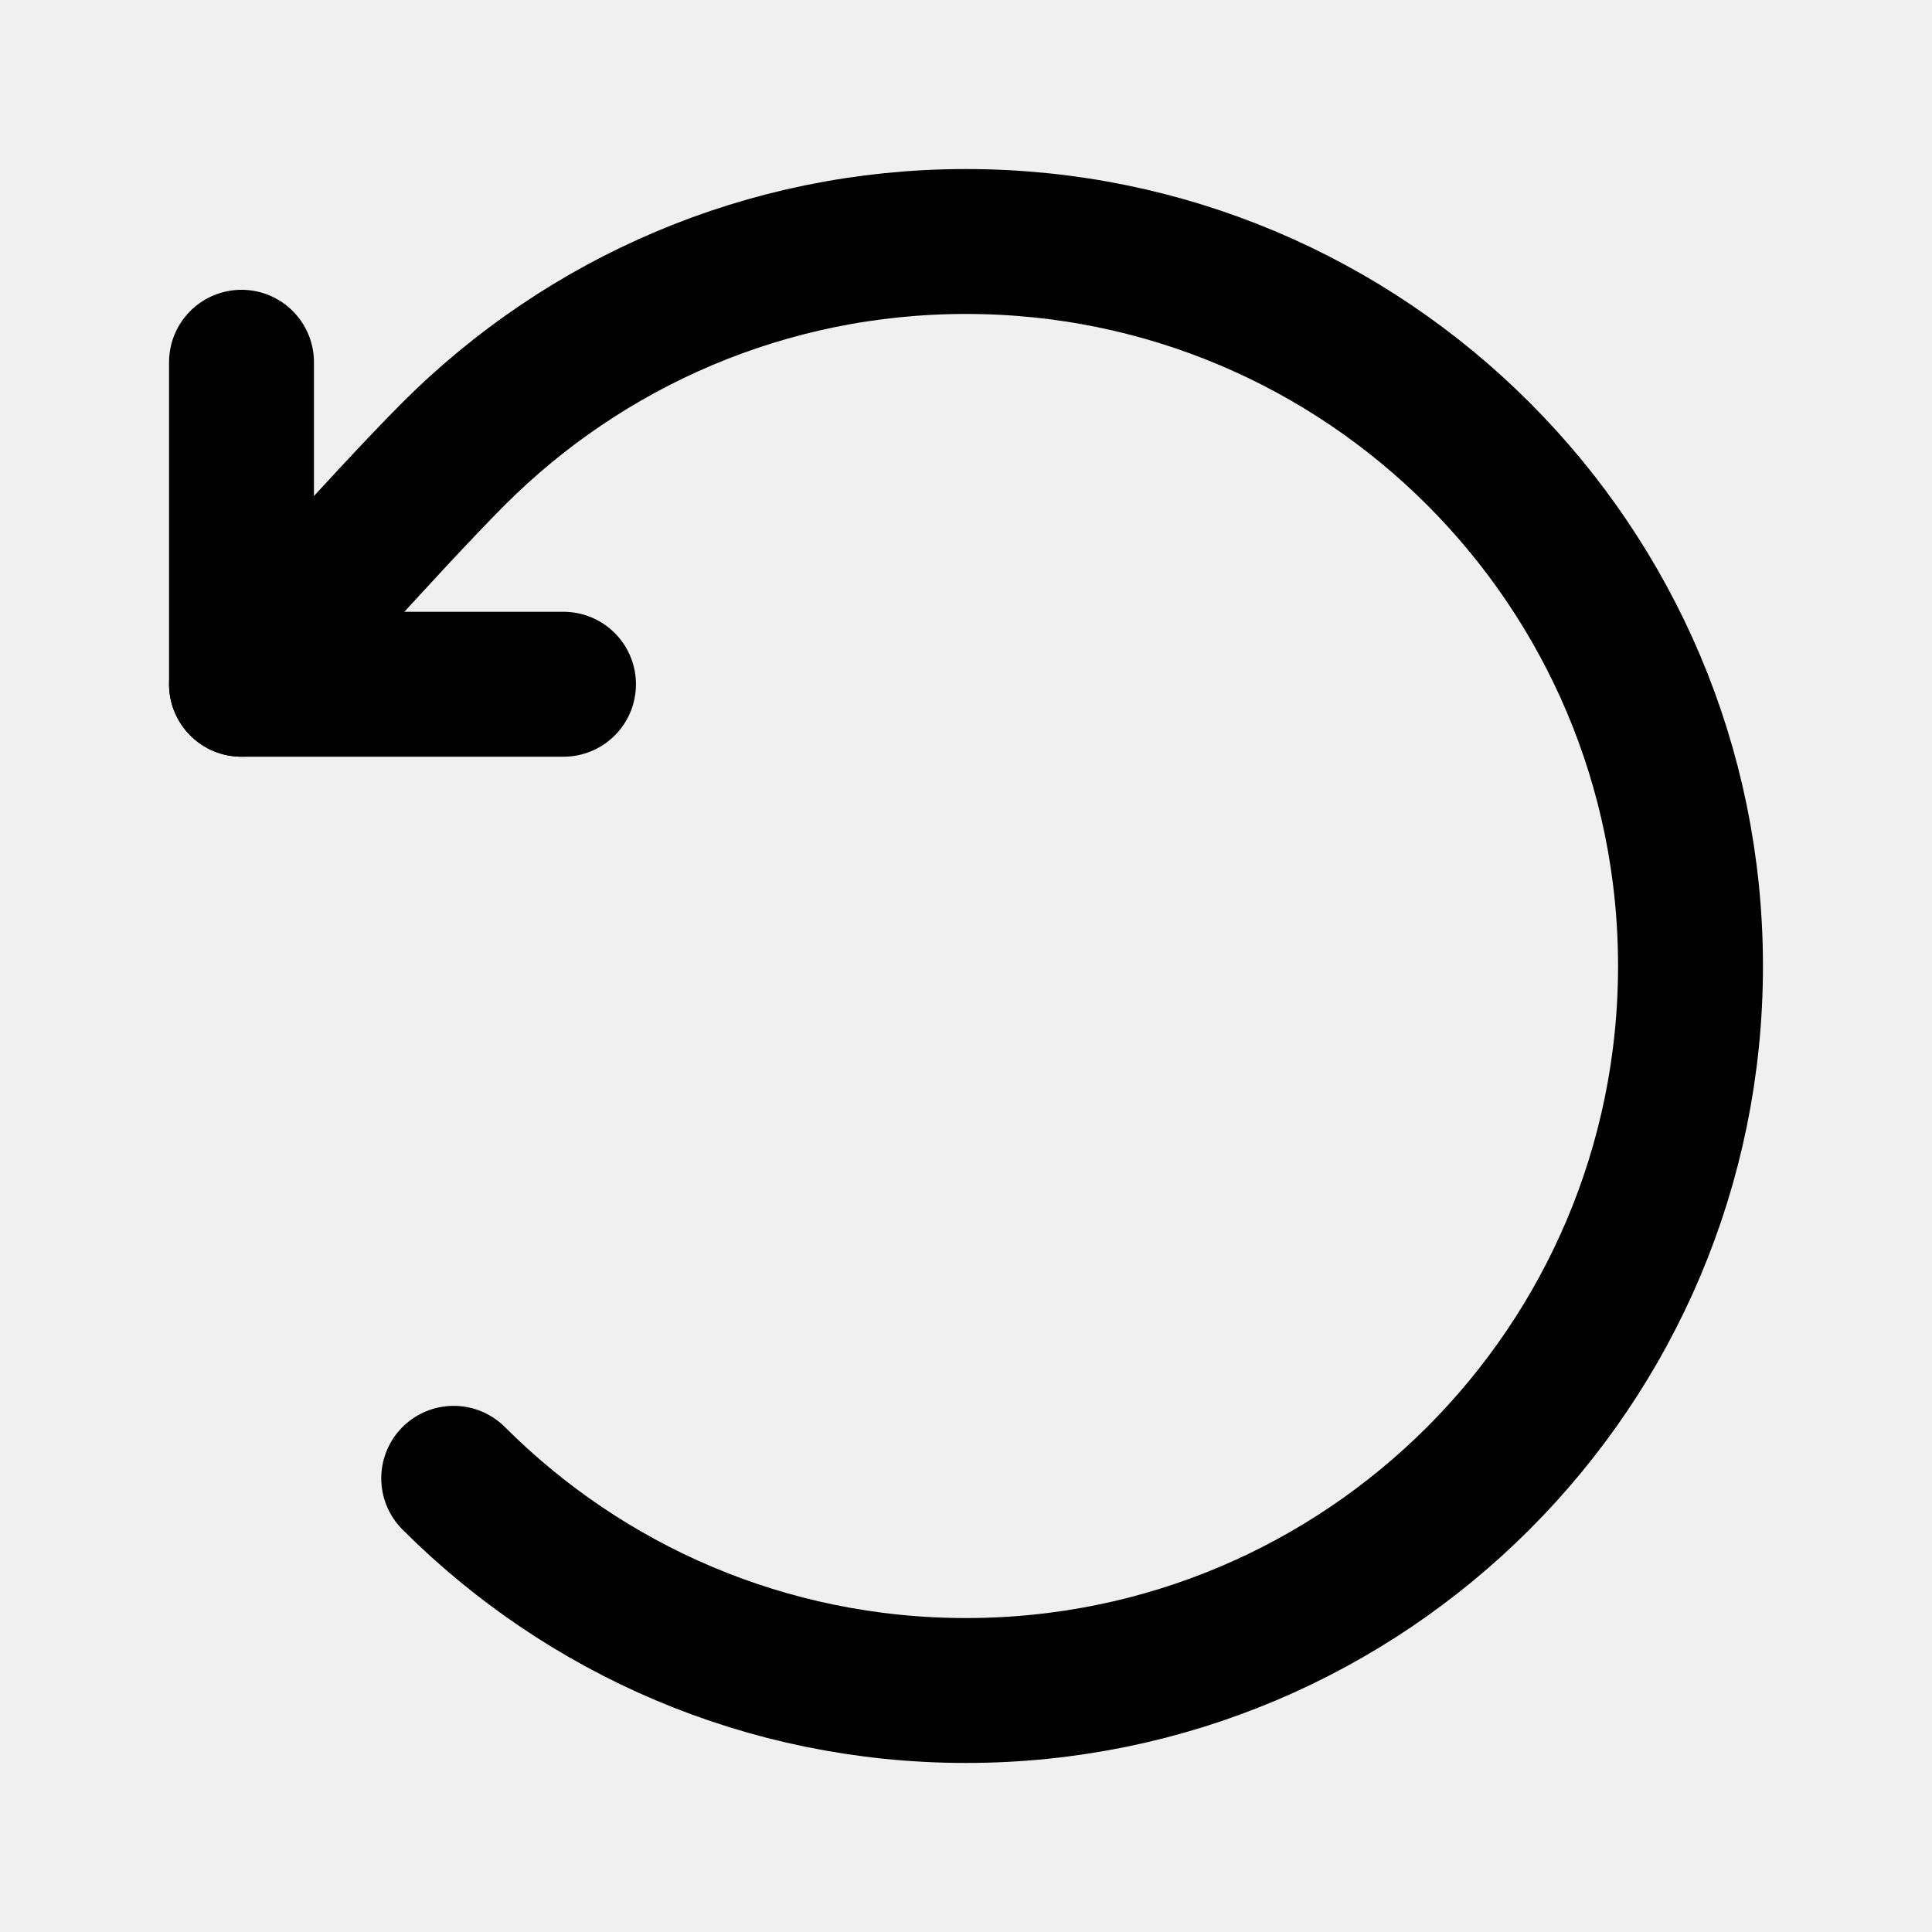
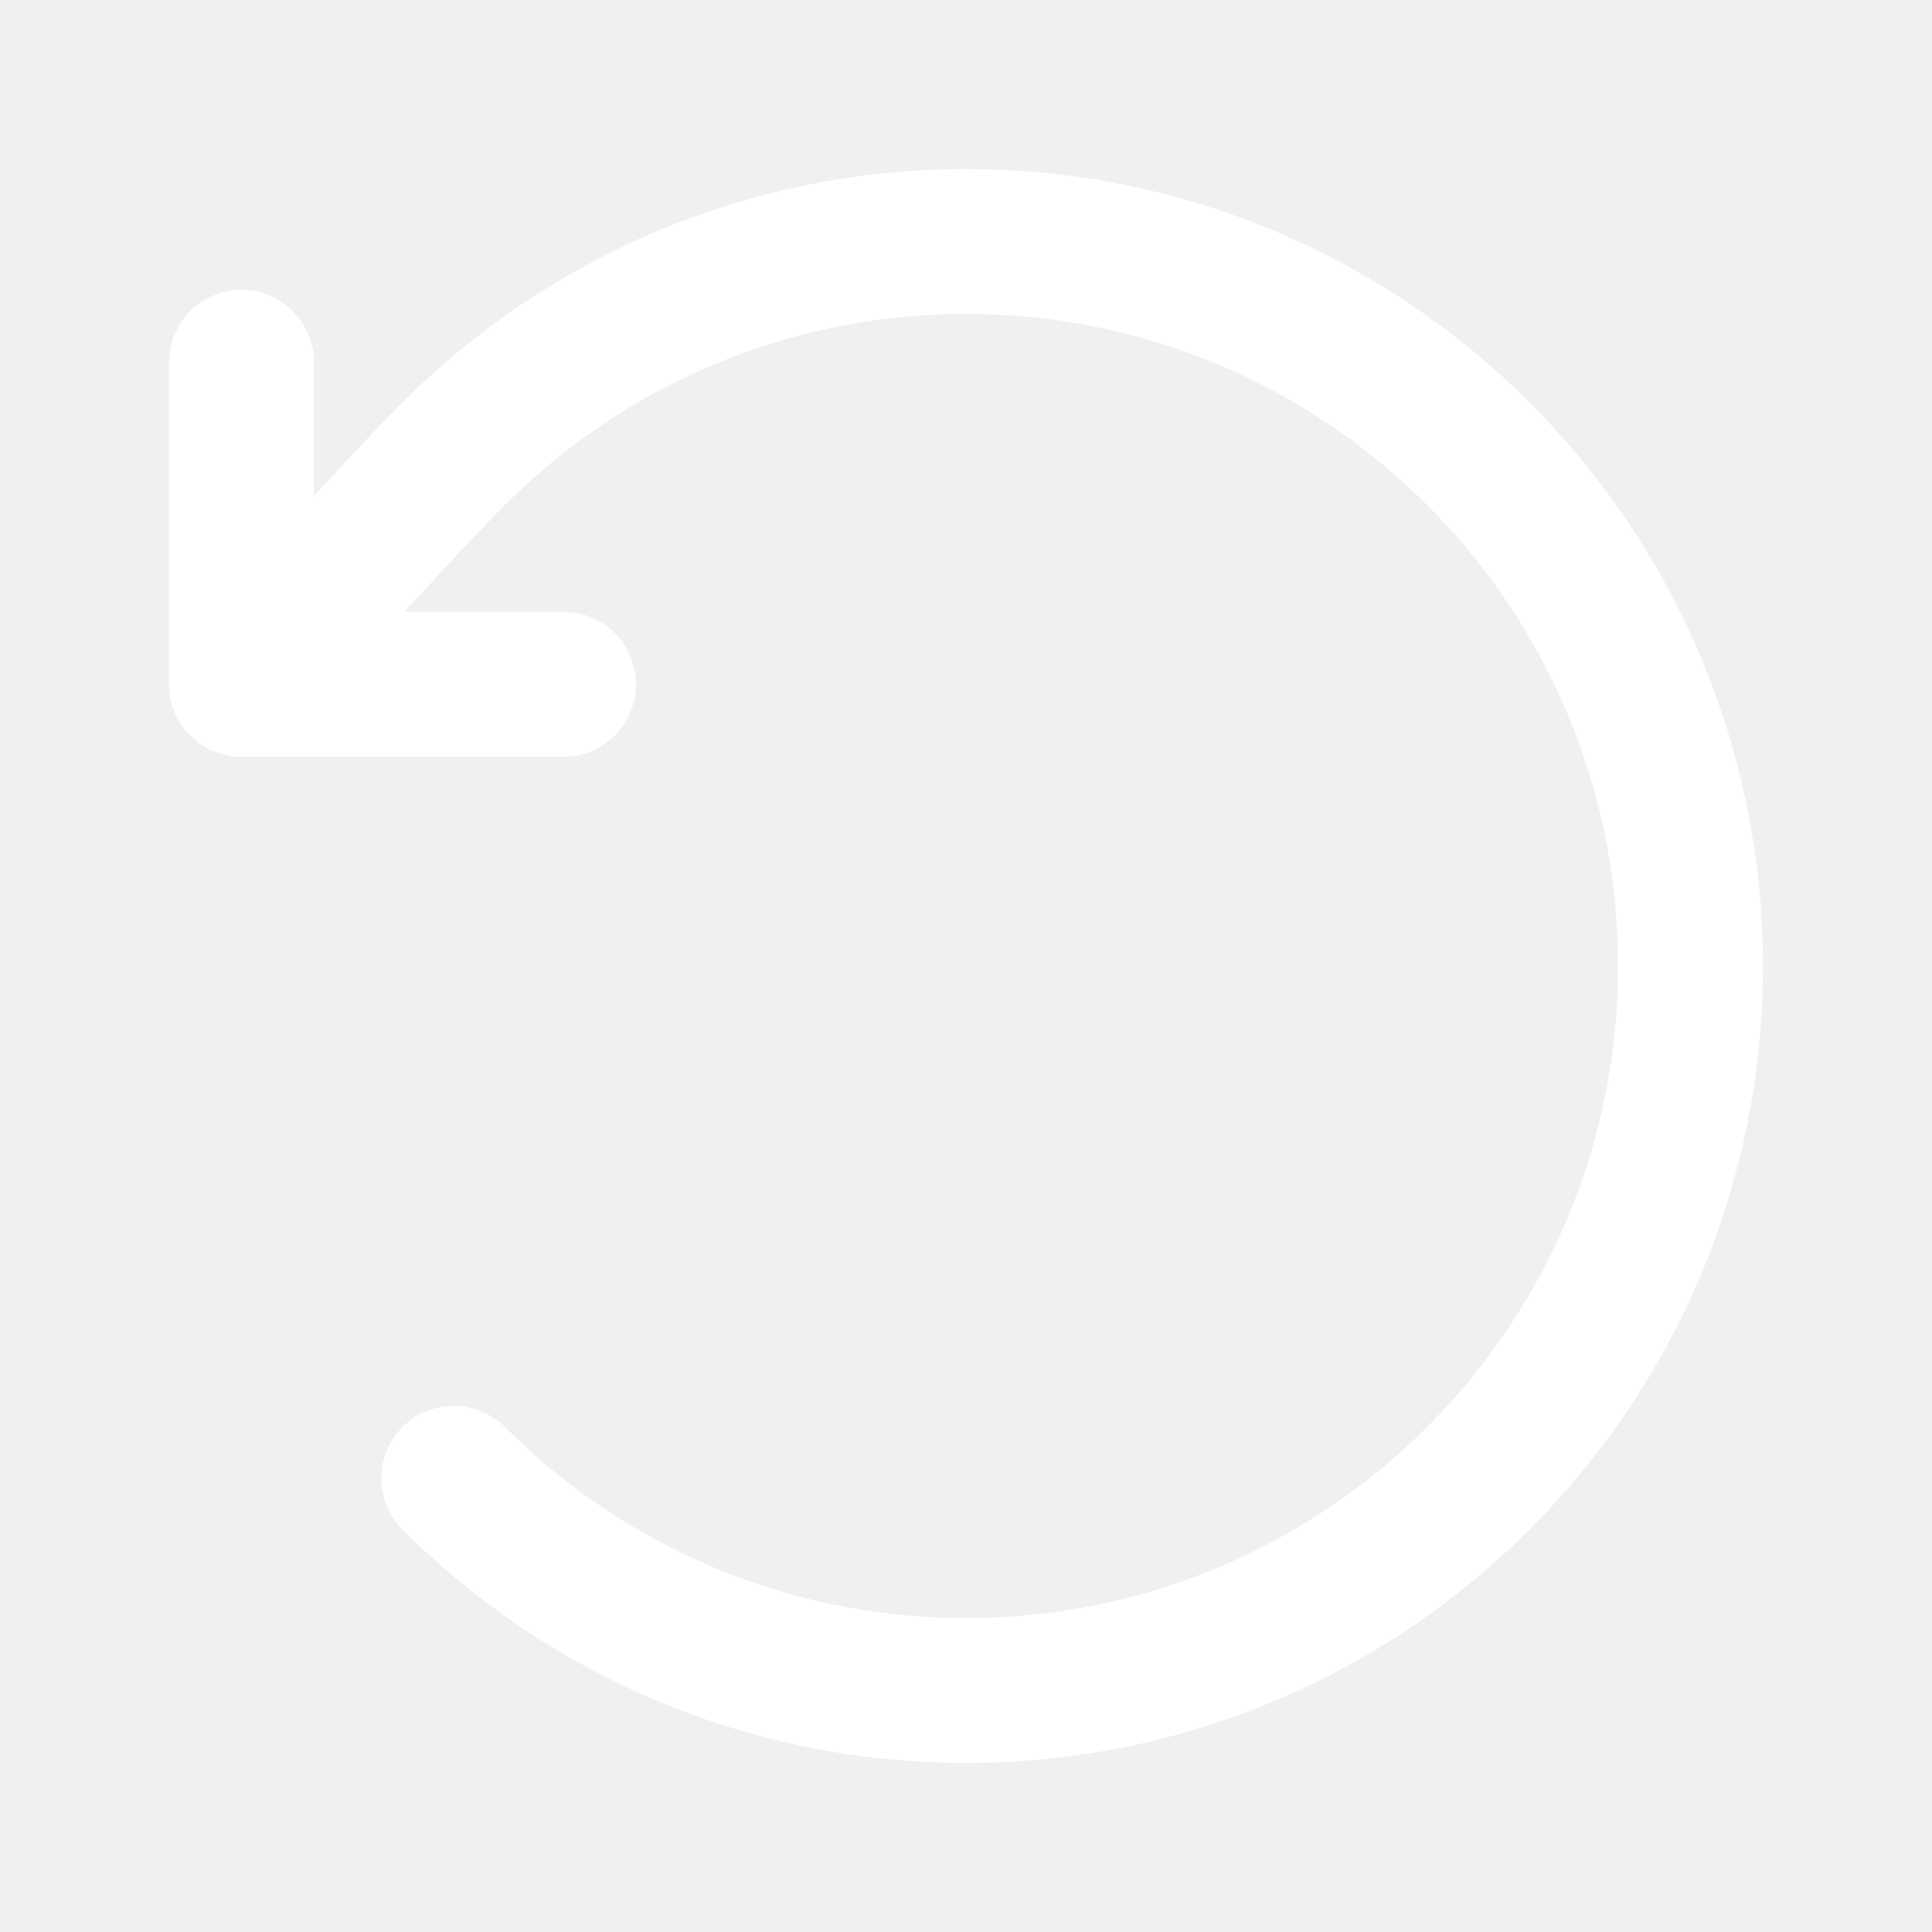
<svg xmlns="http://www.w3.org/2000/svg" width="48" height="48" viewBox="0 0 48 48" fill="none">
-   <path d="M11.272 36.728C14.529 39.985 19.029 42 24 42C33.941 42 42 33.941 42 24C42 14.059 33.941 6 24 6C19.029 6 14.529 8.015 11.272 11.272C9.614 12.93 6 17 6 17" stroke="black" stroke-width="3.6" stroke-linecap="round" stroke-linejoin="round" />
-   <path d="M6 9V17H14" stroke="black" stroke-width="3.6" stroke-linecap="round" stroke-linejoin="round" />
+   <path d="M11.272 36.728C14.529 39.985 19.029 42 24 42C33.941 42 42 33.941 42 24C42 14.059 33.941 6 24 6C19.029 6 14.529 8.015 11.272 11.272C9.614 12.93 6 17 6 17" stroke="#FFFFFF" stroke-width="3.6" stroke-linecap="round" stroke-linejoin="round" />
+   <path d="M6 9V17H14" stroke="#FFFFFF" stroke-width="3.6" stroke-linecap="round" stroke-linejoin="round" />
</svg>
